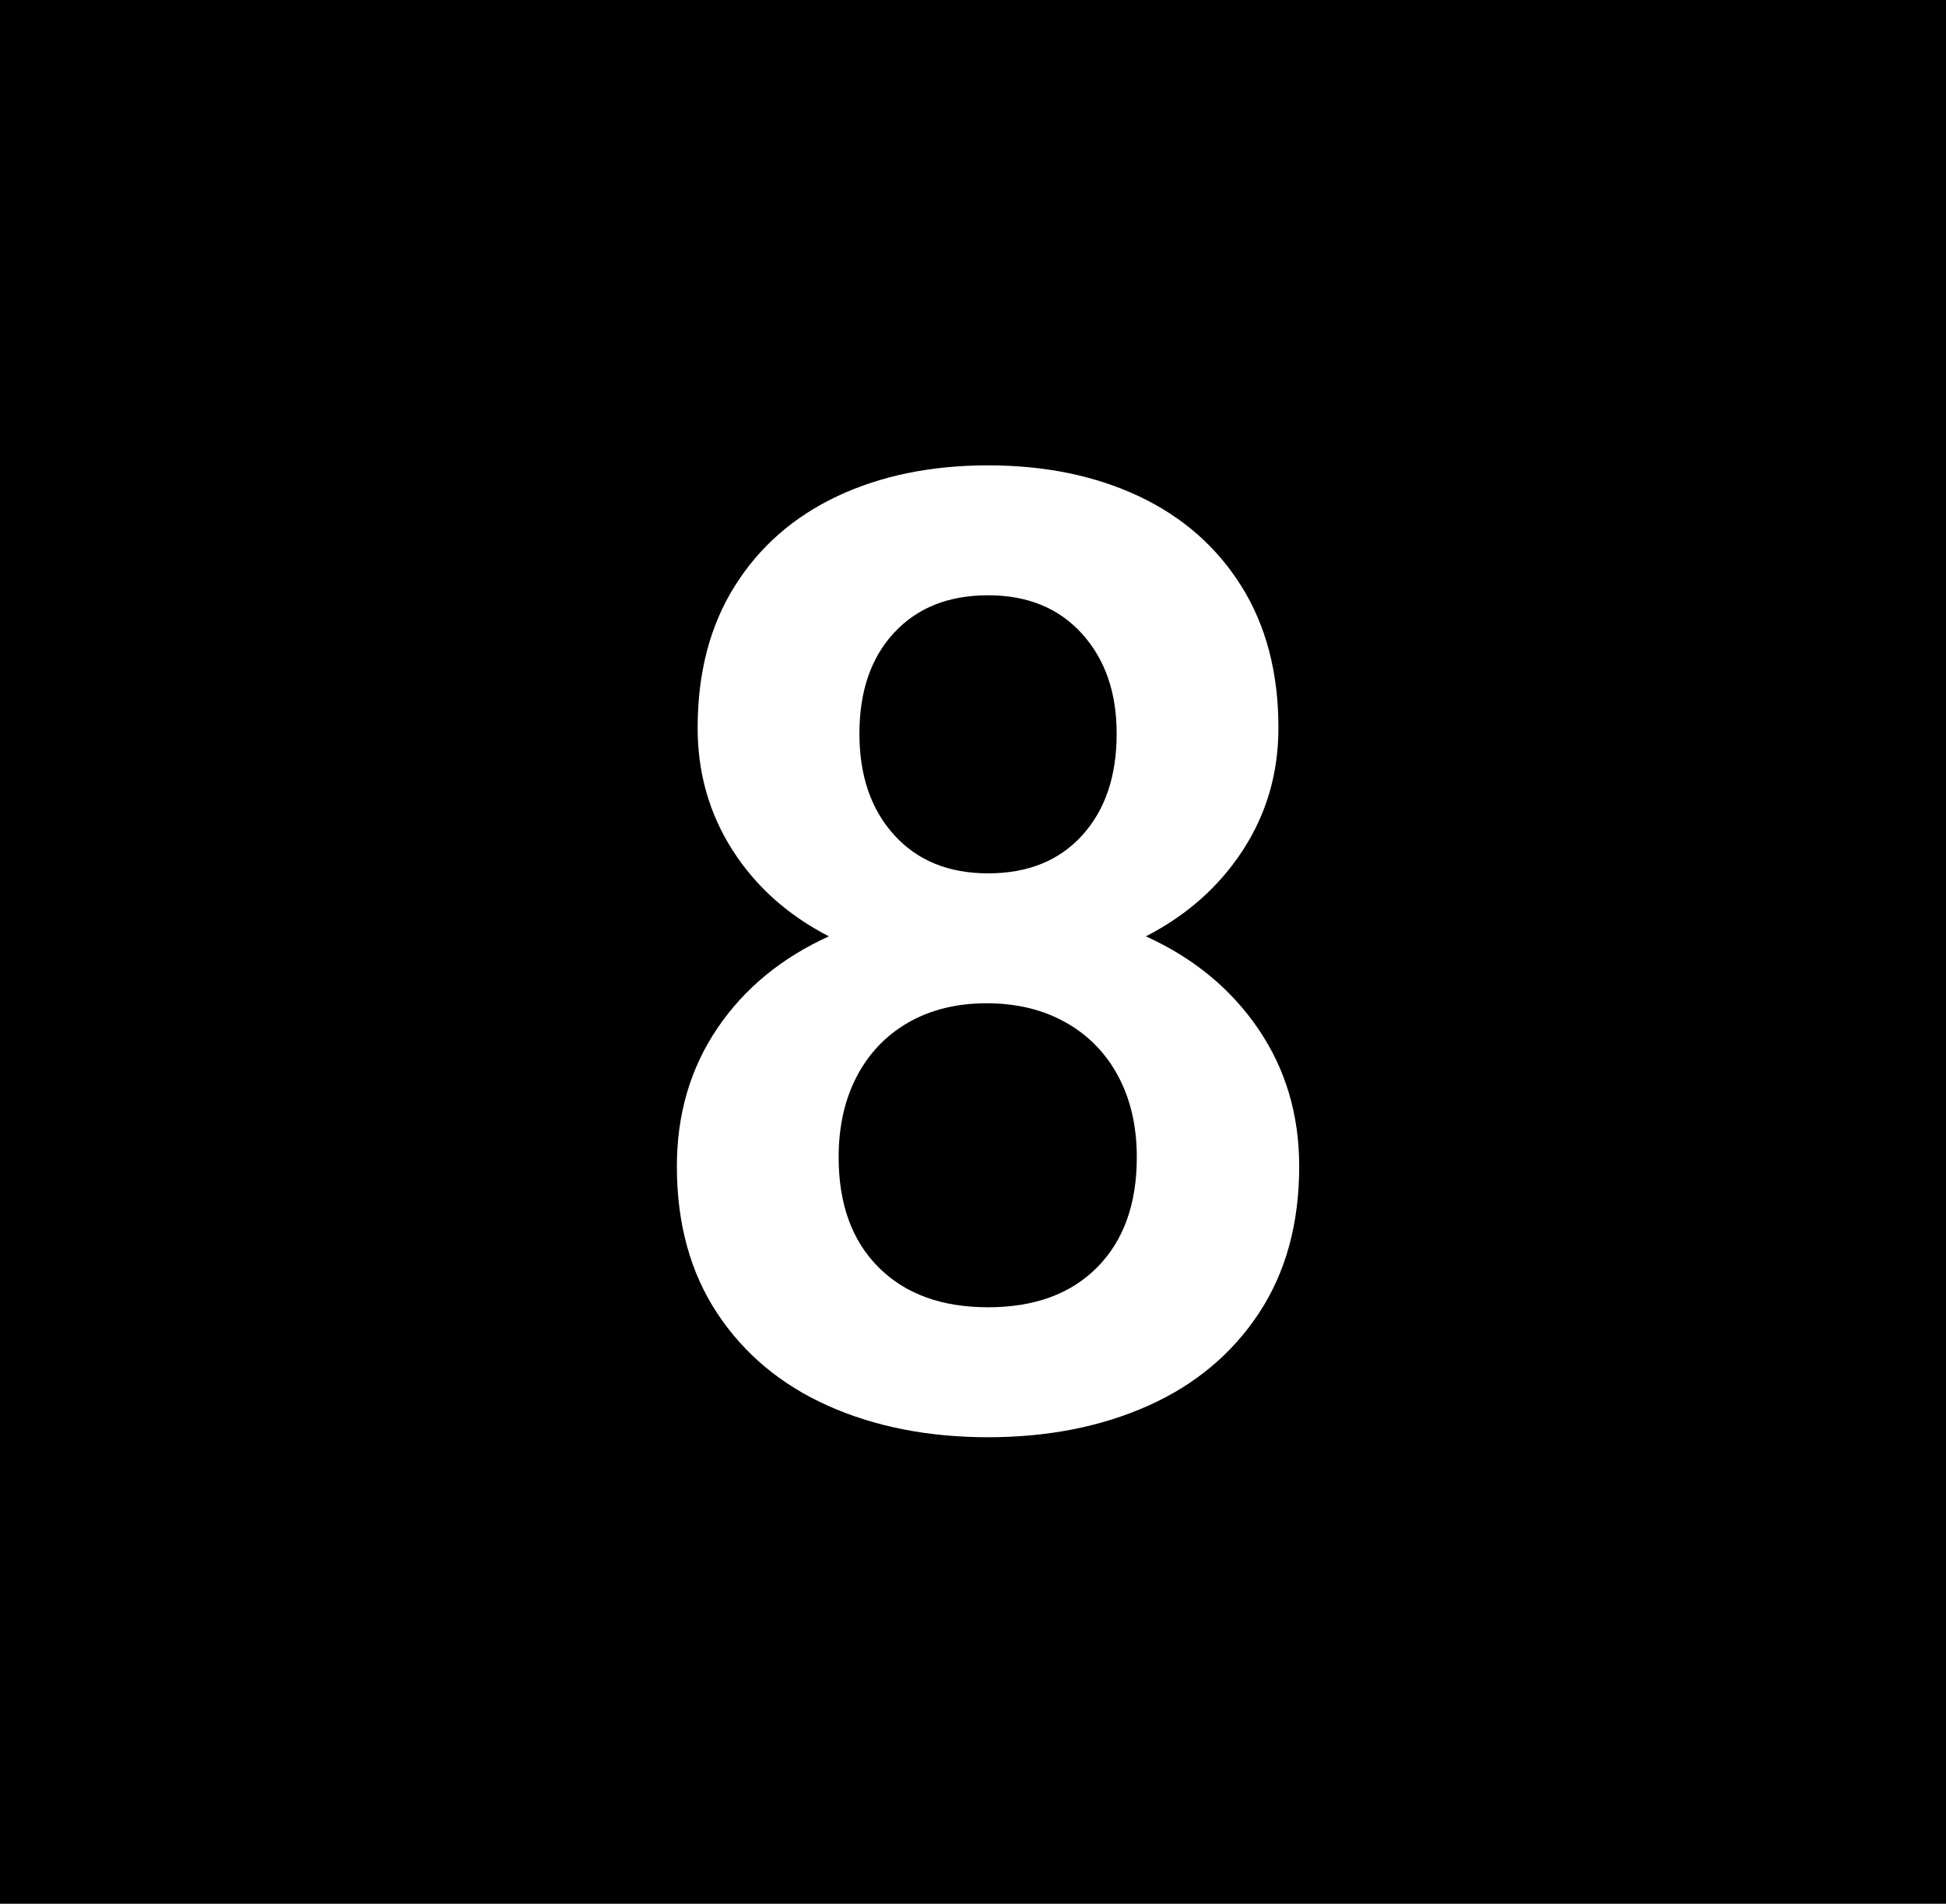
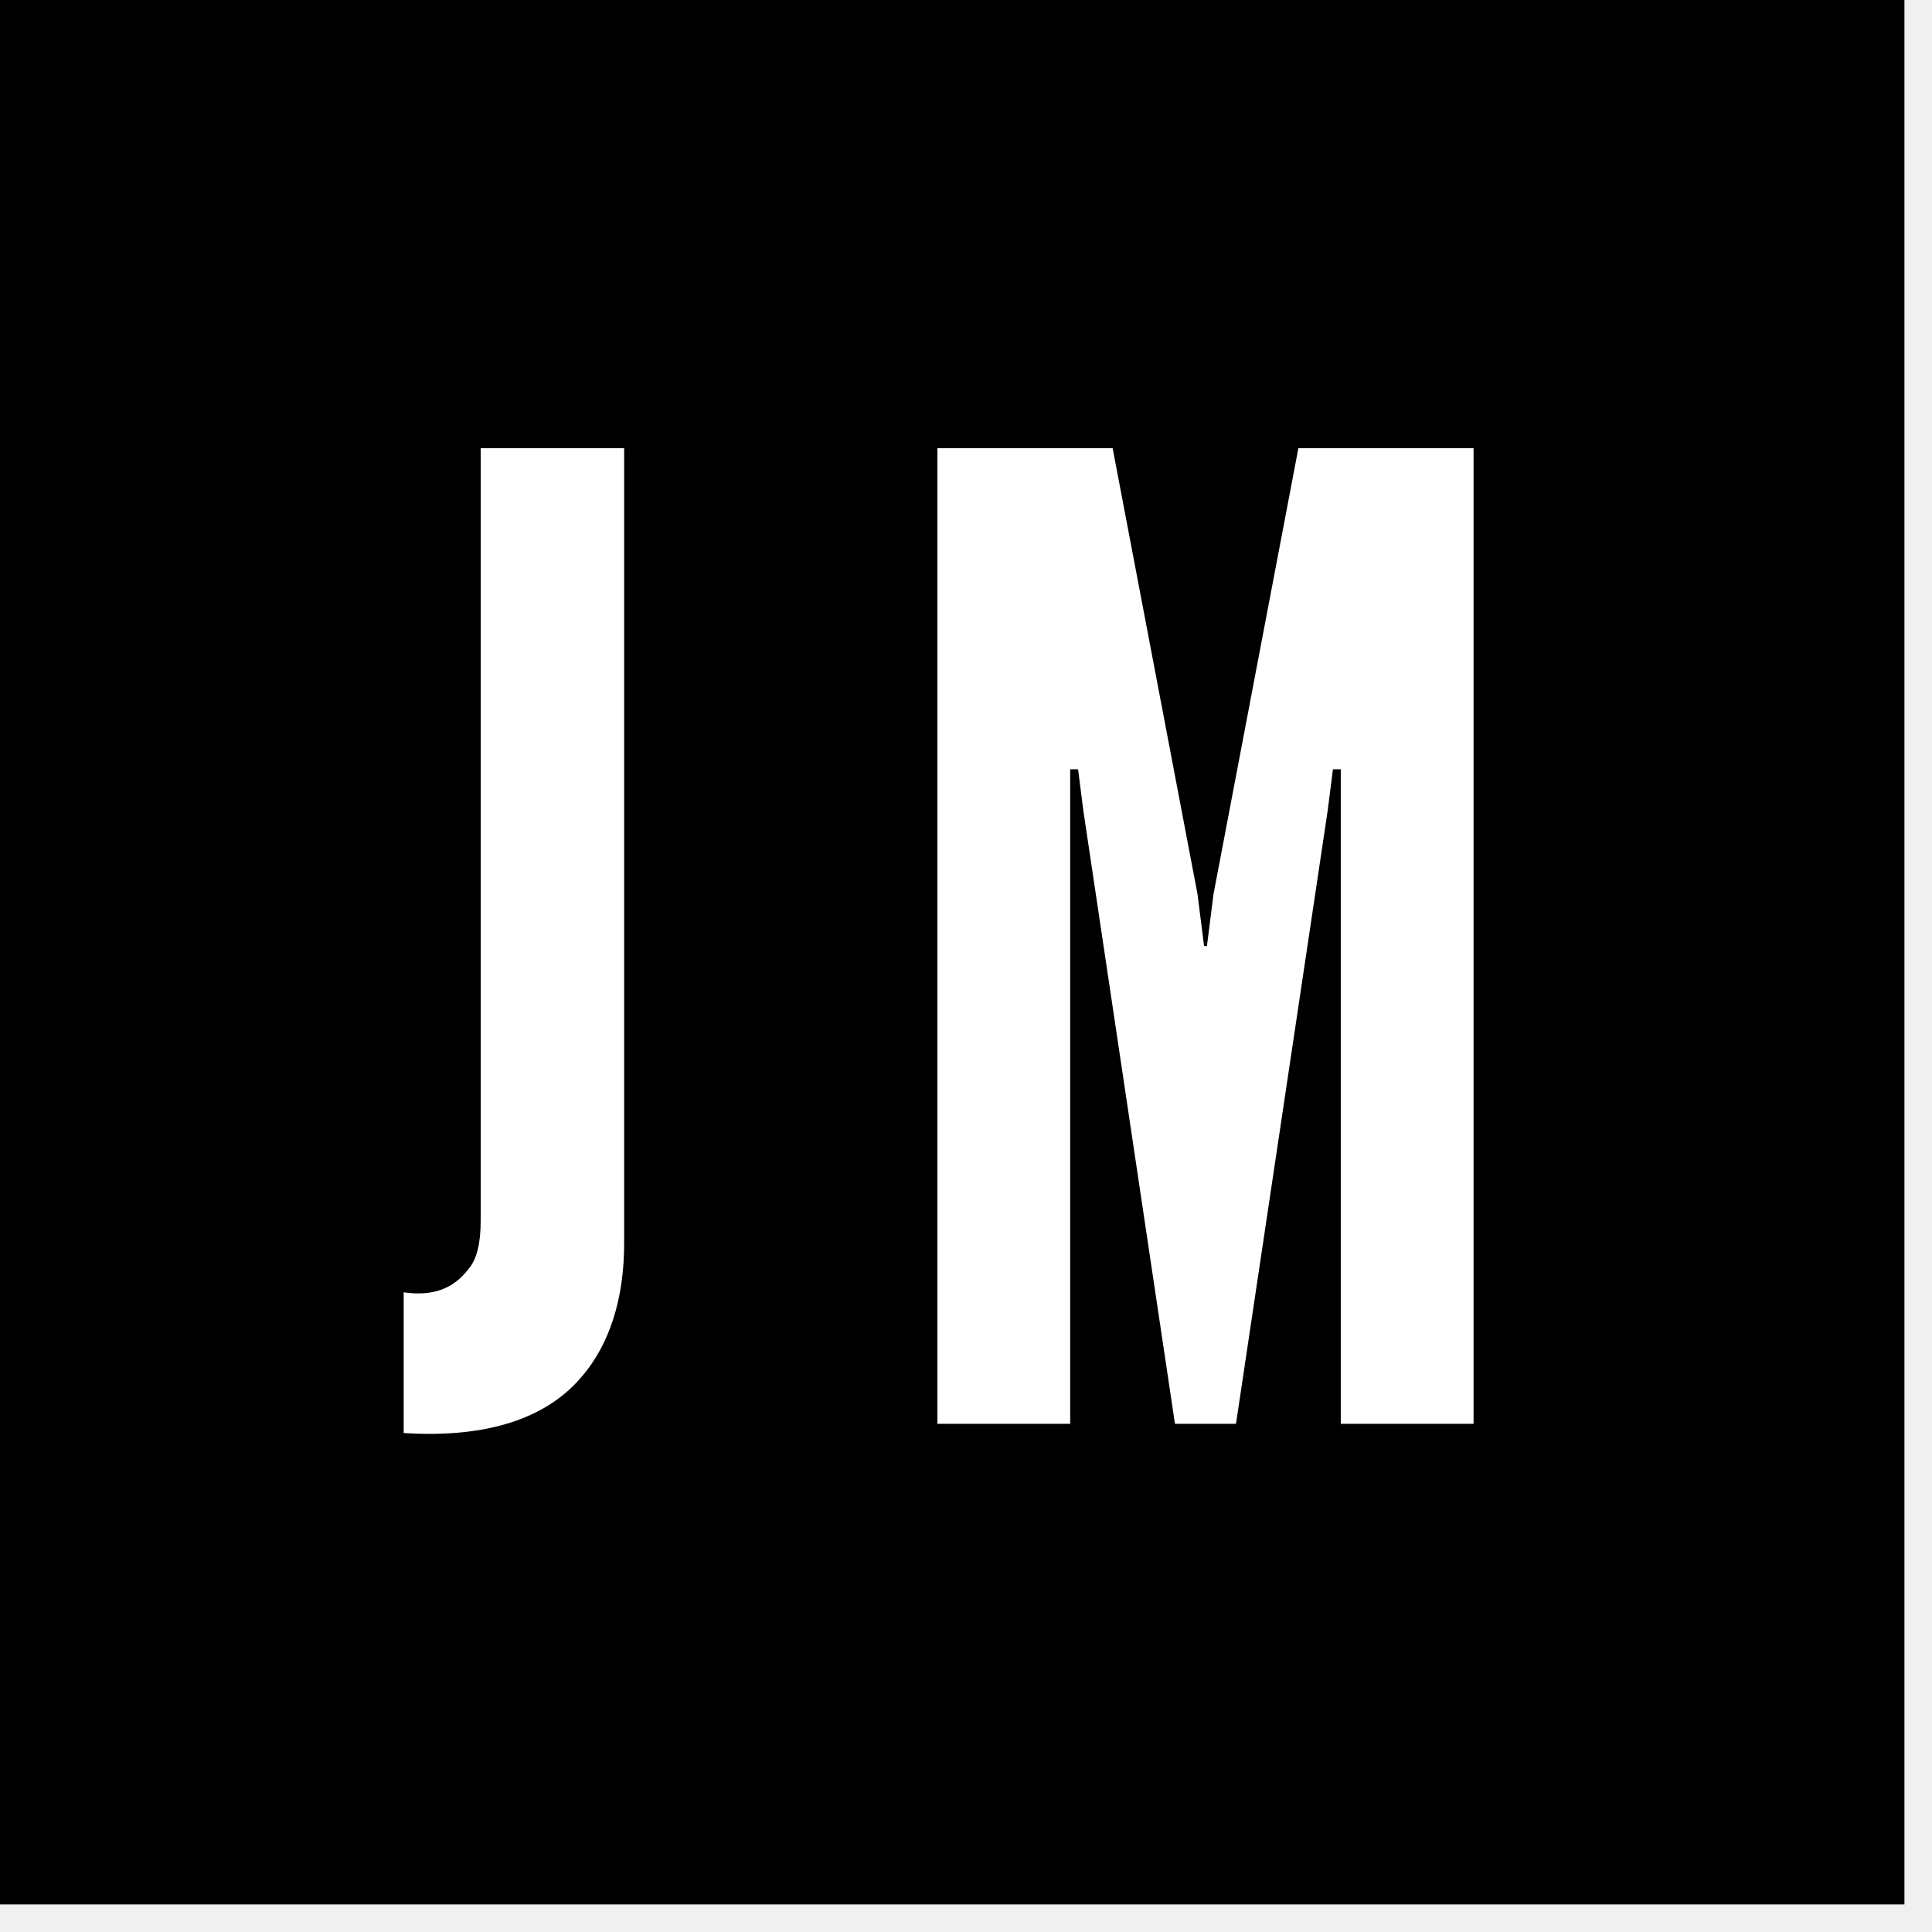
- <svg xmlns="http://www.w3.org/2000/svg" width="46px" height="45px" viewBox="0 0 46 45" version="1.1">
-   <defs />
-   <g id="Group" stroke="none" stroke-width="1" fill="none" fill-rule="evenodd">
-     <path d="M0,0 L46,0 L46,18.852 L46,45 L0,45 L0,0 Z" id="Rectangle-5" fill="#000000" />
+ <svg xmlns="http://www.w3.org/2000/svg" width="46" zoomAndPan="magnify" viewBox="0 0 34.5 34.5" height="46" preserveAspectRatio="xMidYMid meet" version="1.0">
+   <defs>
+     <g />
+     <clipPath id="36bfe97dd8">
+       <path d="M 0 0 L 34.008 0 L 34.008 34.008 L 0 34.008 Z M 0 0 " clip-rule="nonzero" />
+     </clipPath>
+   </defs>
+   <g clip-path="url(#36bfe97dd8)">
+     <path fill="#ffffff" d="M 0 0 L 34.5 0 L 34.5 42 L 0 42 Z M 0 0 " fill-opacity="1" fill-rule="nonzero" />
+     <path fill="#ffffff" d="M 0 0 L 34.5 0 L 34.5 34.5 L 0 34.5 Z M 0 0 " fill-opacity="1" fill-rule="nonzero" />
+     <path fill="#000000" d="M 0 0 L 34.5 0 L 34.5 34.5 L 0 34.5 Z M 0 0 " fill-opacity="1" fill-rule="nonzero" />
  </g>
-   <path d="M29.744,24.321 C30.389,25.268 30.711,26.351 30.711,27.569 C30.711,28.921 30.394,30.077 29.759,31.04 C29.124,32.002 28.252,32.731 27.141,33.228 C26.03,33.724 24.768,33.973 23.356,33.973 C21.943,33.973 20.681,33.724 19.57,33.228 C18.46,32.731 17.587,32.002 16.952,31.04 C16.317,30.077 16,28.921 16,27.569 C16,26.341 16.317,25.256 16.952,24.314 C17.587,23.372 18.467,22.645 19.593,22.133 C18.621,21.632 17.861,20.951 17.313,20.091 C16.765,19.231 16.491,18.269 16.491,17.204 C16.491,15.904 16.783,14.788 17.367,13.856 C17.95,12.925 18.759,12.216 19.793,11.729 C20.827,11.243 22.014,11 23.356,11 C24.697,11 25.884,11.243 26.918,11.729 C27.952,12.216 28.761,12.925 29.344,13.856 C29.928,14.788 30.22,15.904 30.22,17.204 C30.22,18.269 29.941,19.231 29.383,20.091 C28.825,20.951 28.06,21.632 27.087,22.133 C28.213,22.645 29.099,23.374 29.744,24.321 L29.744,24.321 Z M21.137,14.954 C20.589,15.543 20.315,16.339 20.315,17.342 C20.315,18.335 20.589,19.134 21.137,19.738 C21.684,20.342 22.424,20.644 23.356,20.644 C24.297,20.644 25.04,20.344 25.582,19.745 C26.125,19.146 26.396,18.345 26.396,17.342 C26.396,16.369 26.122,15.581 25.574,14.977 C25.027,14.373 24.287,14.071 23.356,14.071 C22.424,14.071 21.684,14.366 21.137,14.954 L21.137,14.954 Z M25.935,29.957 C26.56,29.327 26.872,28.46 26.872,27.354 C26.872,26.627 26.726,25.99 26.434,25.442 C26.143,24.895 25.728,24.47 25.191,24.168 C24.653,23.866 24.031,23.715 23.325,23.715 C22.618,23.715 22.002,23.866 21.474,24.168 C20.947,24.47 20.54,24.895 20.254,25.442 C19.967,25.99 19.824,26.627 19.824,27.354 C19.824,28.46 20.138,29.327 20.768,29.957 C21.398,30.587 22.26,30.901 23.356,30.901 C24.451,30.901 25.311,30.587 25.935,29.957 L25.935,29.957 Z" id="8" stroke="none" fill="#FFFFFF" fill-rule="evenodd" />
+   <g fill="#ffffff" fill-opacity="1">
+     <g transform="translate(7.067657, 25.42537)">
+       <g>
+         <path d="M 0.141 -2.348 C 0.641 -2.277 1.02 -2.395 1.305 -2.773 C 1.445 -2.938 1.516 -3.223 1.516 -3.625 L 1.516 -17.422 L 4.078 -17.422 L 4.078 -3.223 C 4.078 -2.277 3.84 -1.398 3.246 -0.758 C 2.656 -0.117 1.66 0.262 0.141 0.164 Z M 0.141 -2.348 " />
+       </g>
+     </g>
+   </g>
+   <g fill="#ffffff" fill-opacity="1">
+     <g transform="translate(15.79044, 25.42537)">
+       <g>
+         <path d="M 5.191 0 L 3.555 -10.949 L 3.461 -11.688 L 3.32 -11.688 L 3.32 0 L 0.949 0 L 0.949 -17.422 L 4.078 -17.422 L 5.594 -9.457 L 5.711 -8.531 L 5.762 -8.531 L 5.879 -9.457 L 7.395 -17.422 L 10.523 -17.422 L 10.523 0 L 8.152 0 L 8.152 -11.688 L 8.012 -11.688 L 7.918 -10.949 L 6.281 0 Z M 5.191 0 " />
+       </g>
+     </g>
+   </g>
</svg>
